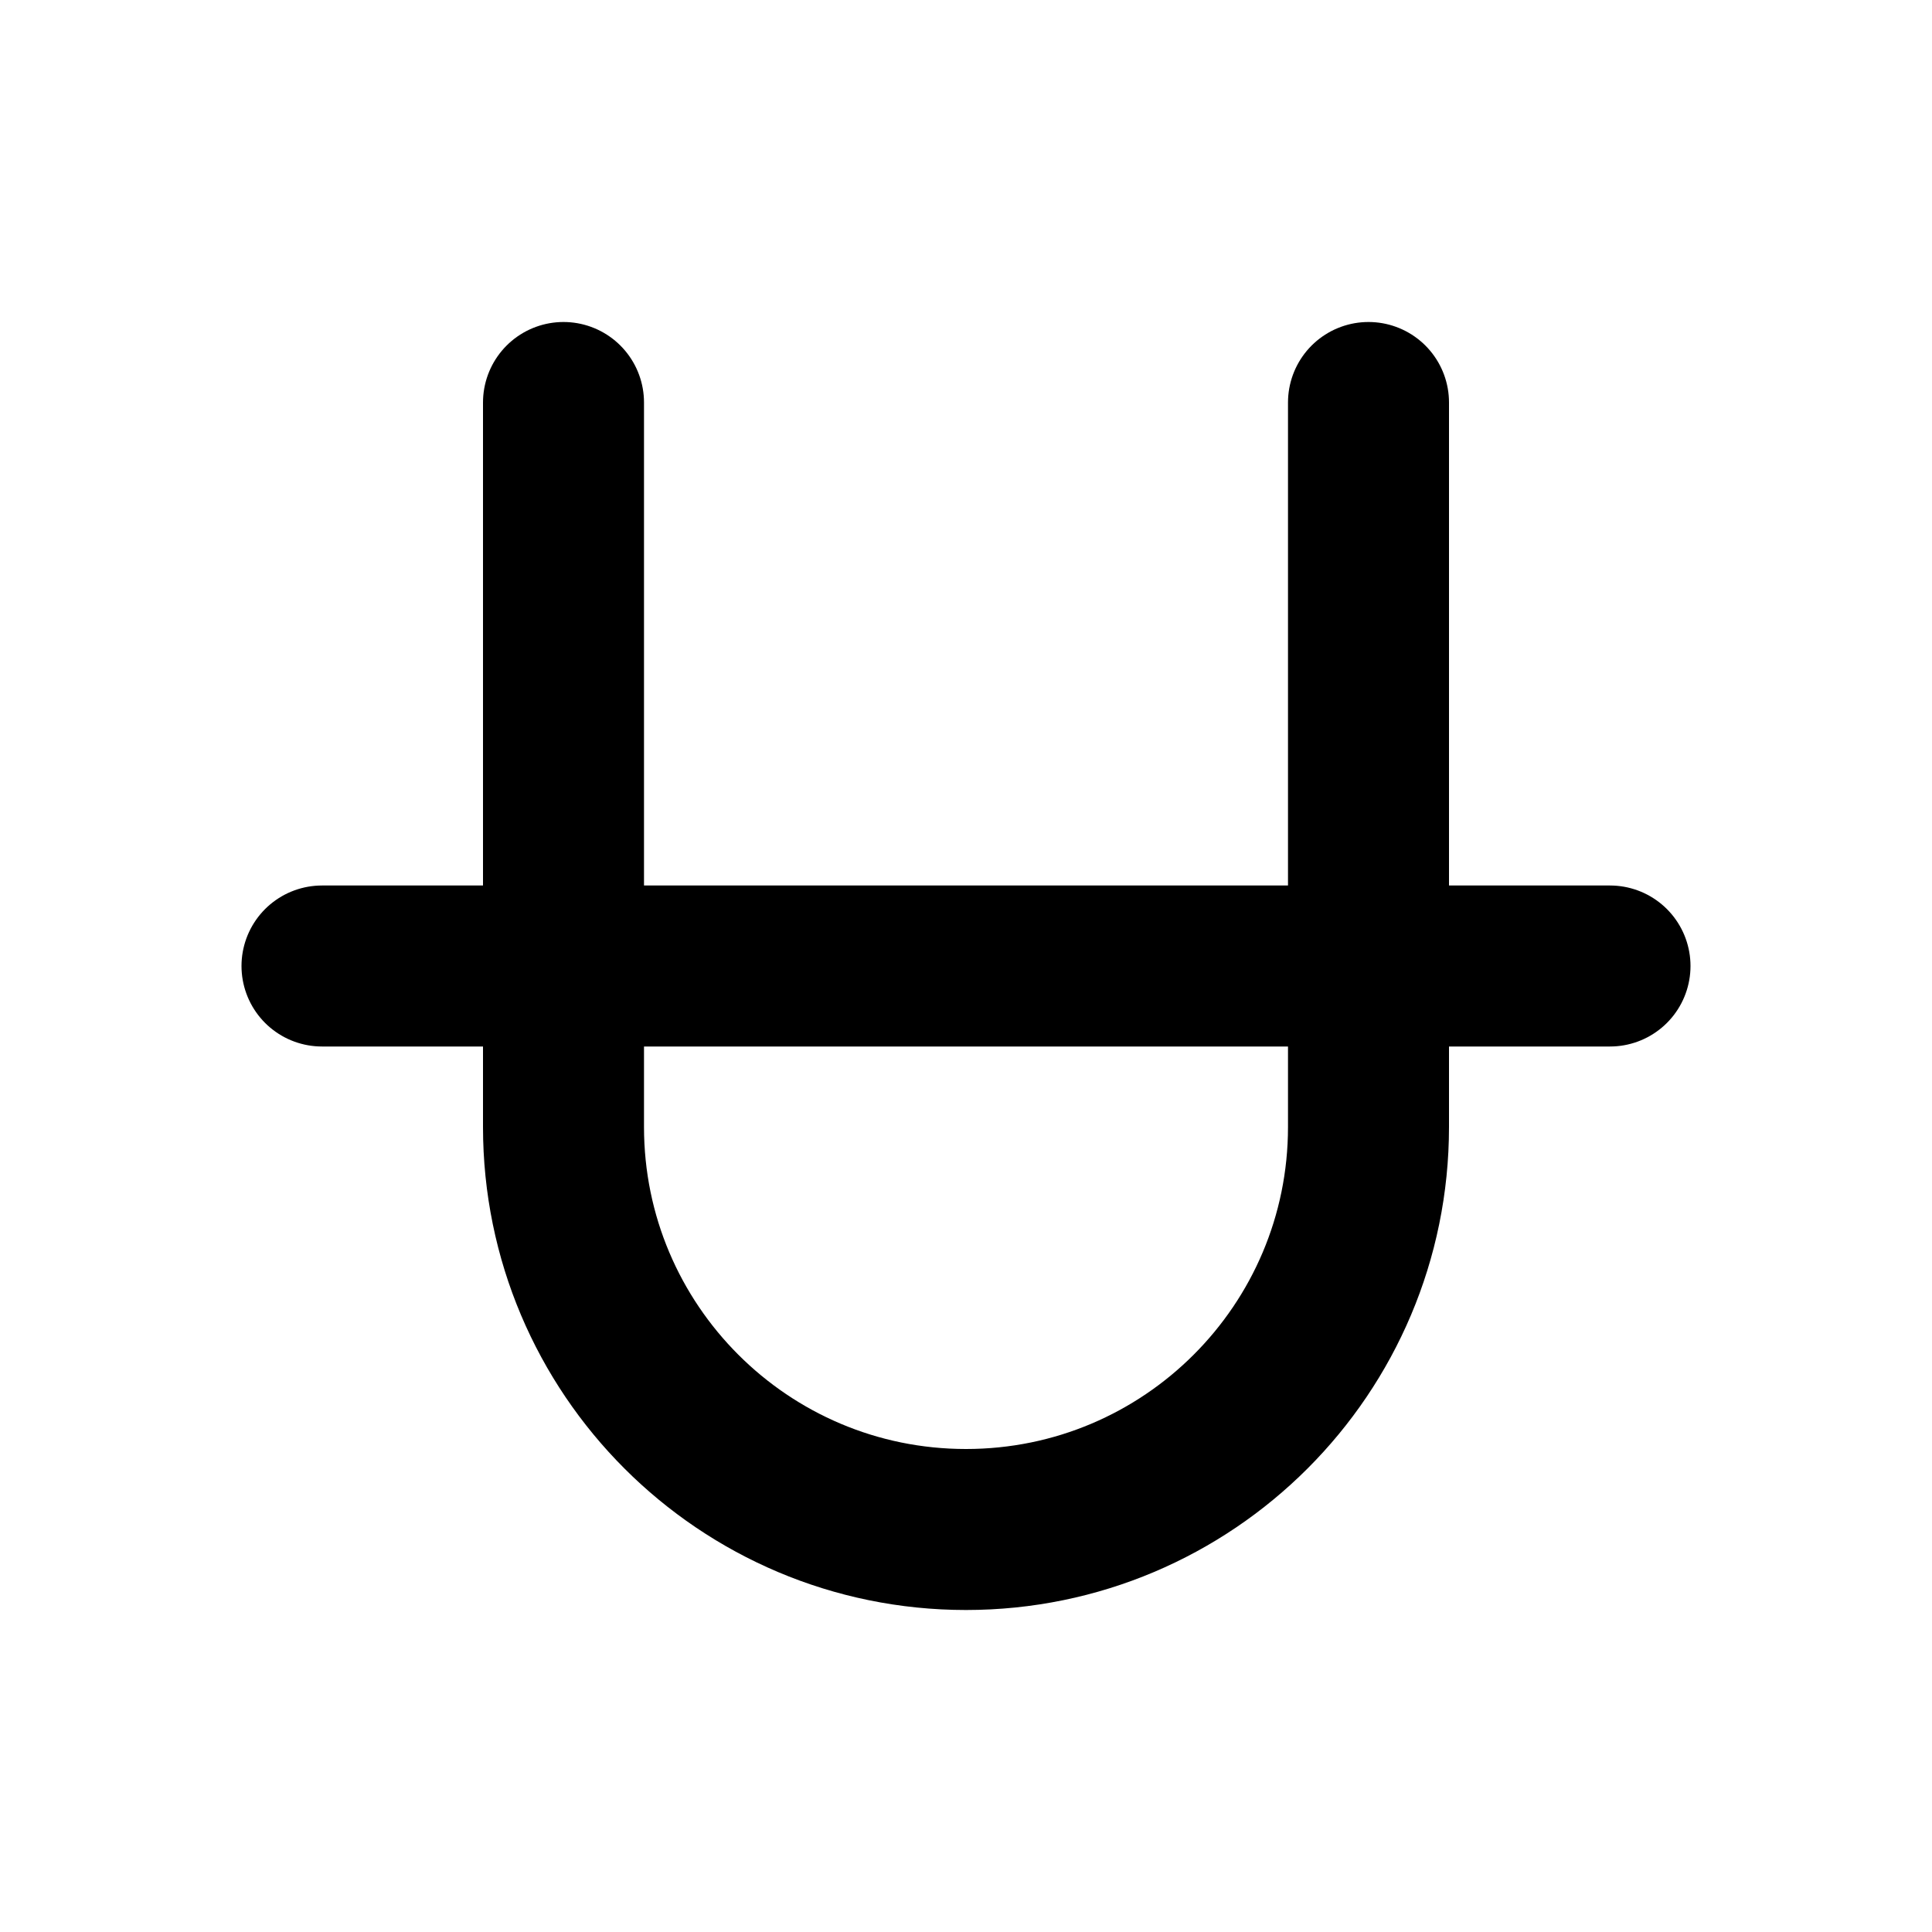
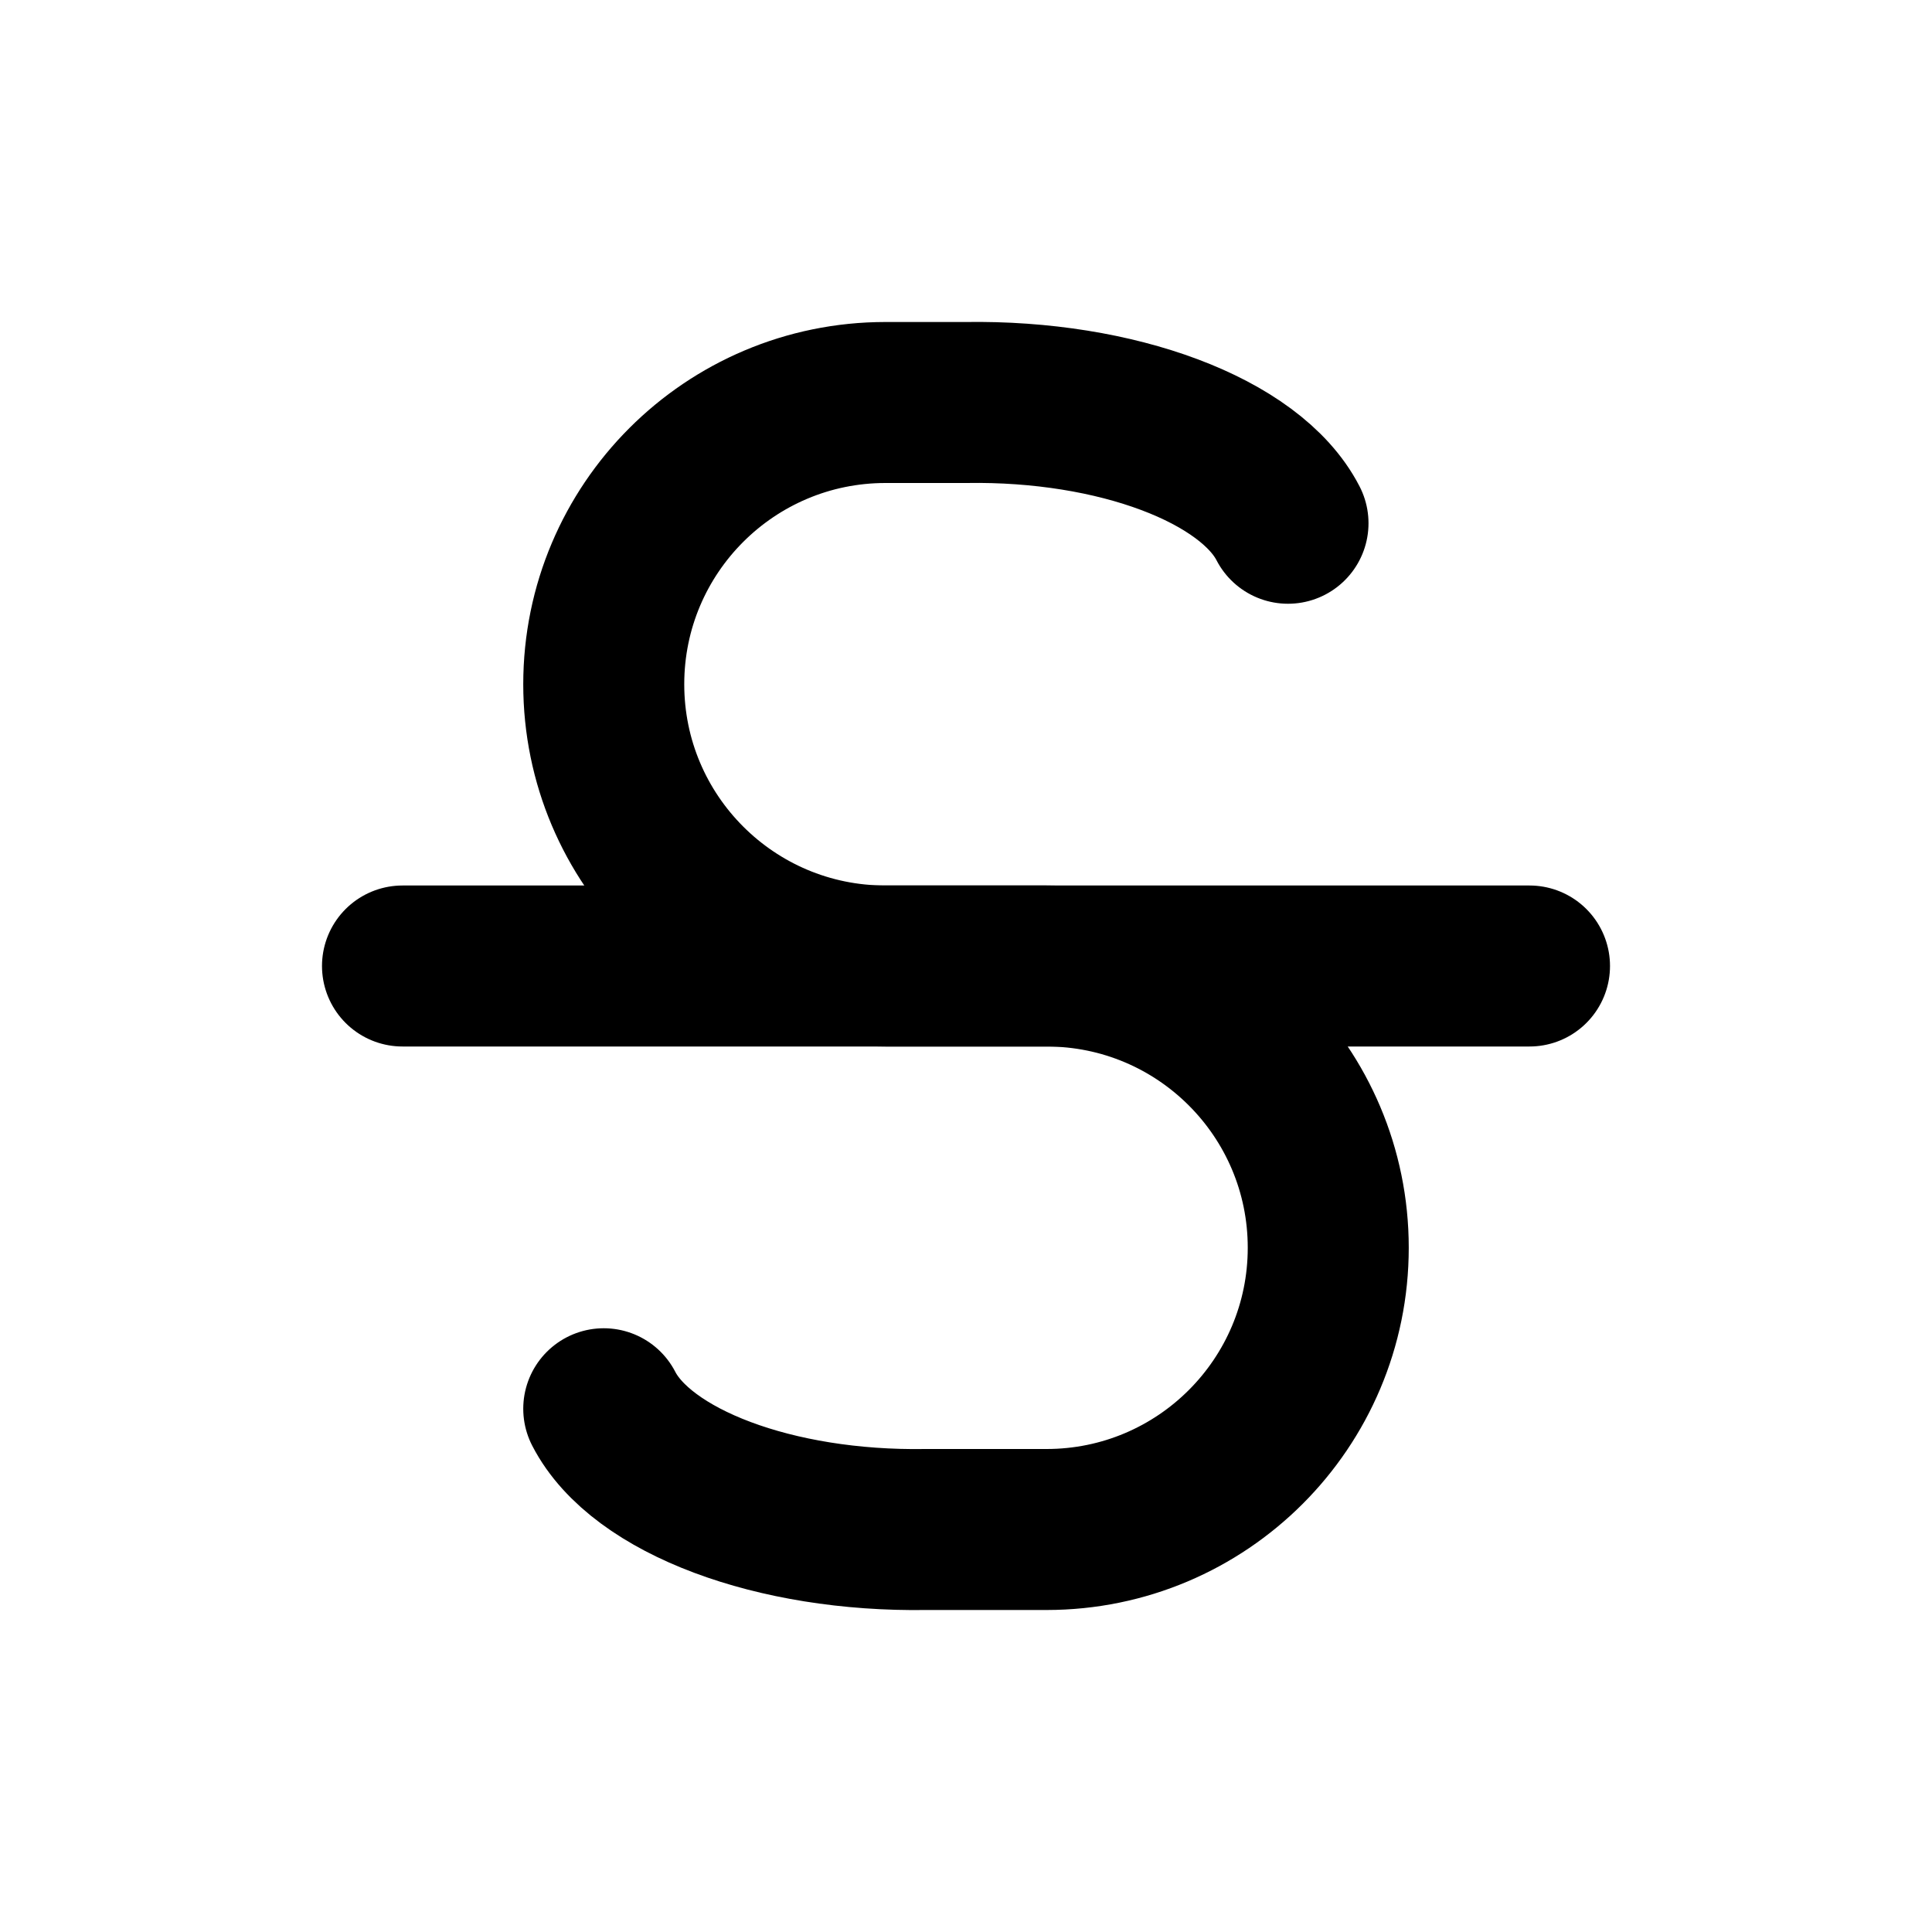
<svg xmlns="http://www.w3.org/2000/svg" class="icon icon-tabler icon-tabler-strikethrough" width="24" height="24" viewBox="0 0 24 24" stroke-width="2" stroke="currentColor" fill="none" stroke-linecap="round" stroke-linejoin="round">
  <path stroke="none" d="M0 0h24v24H0z" fill="none" />
-   <path d="M7 5v9a5 5 0 0 0 10 0v-9" />
-   <path d="M4 12h16" />
+   <line x1="5" y1="12" x2="19" y2="12" />
+   <path d="M16 6.5a4 2 0 0 0 -4 -1.5h-1a3.5 3.5 0 0 0 0 7h2a3.5 3.5 0 0 1 0 7h-1.5a4 2 0 0 1 -4 -1.5" />
</svg>
